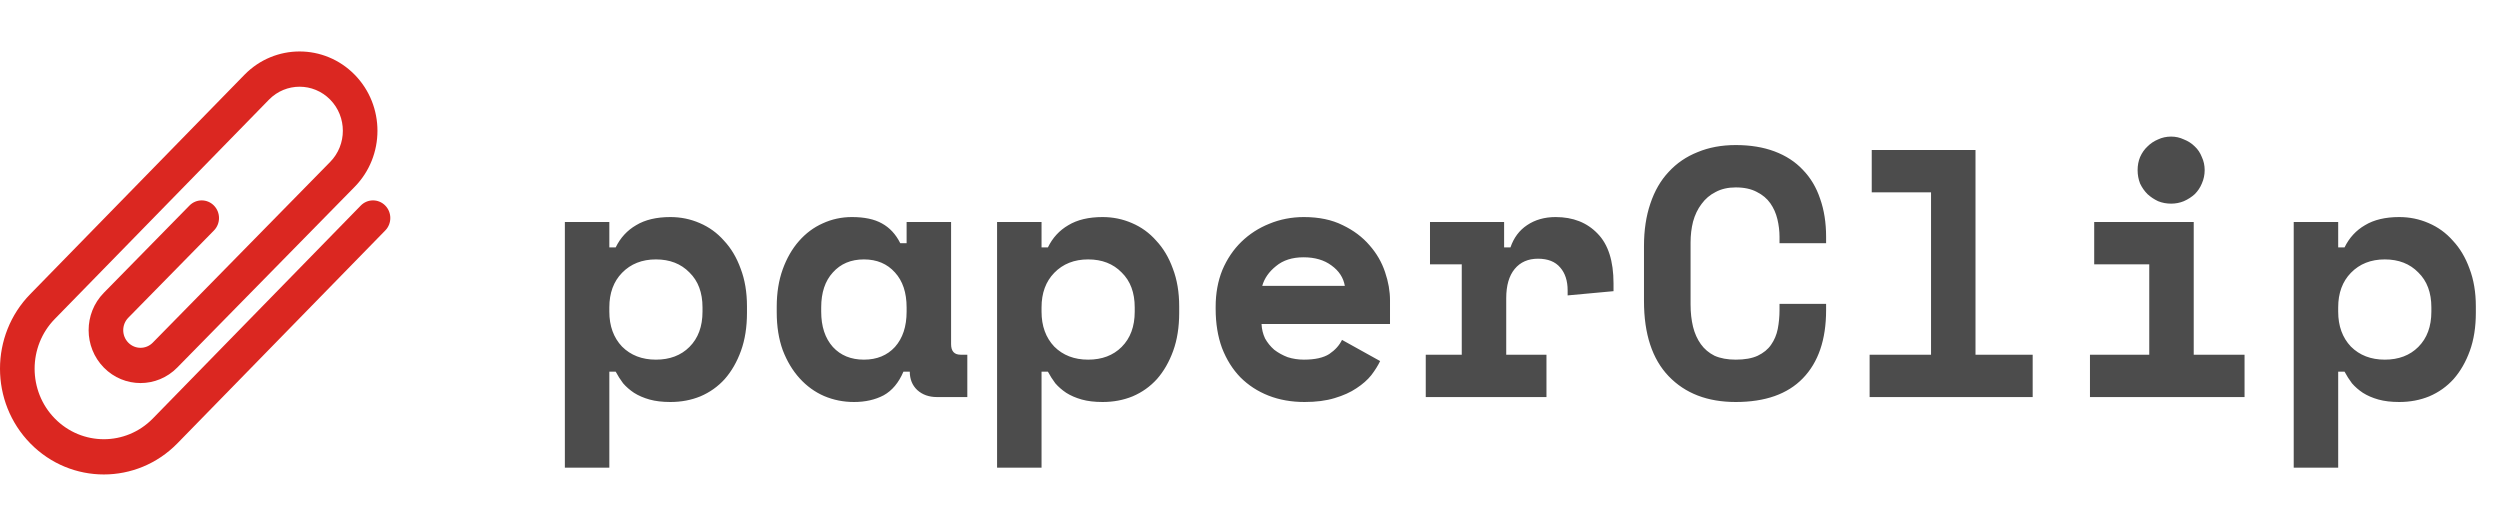
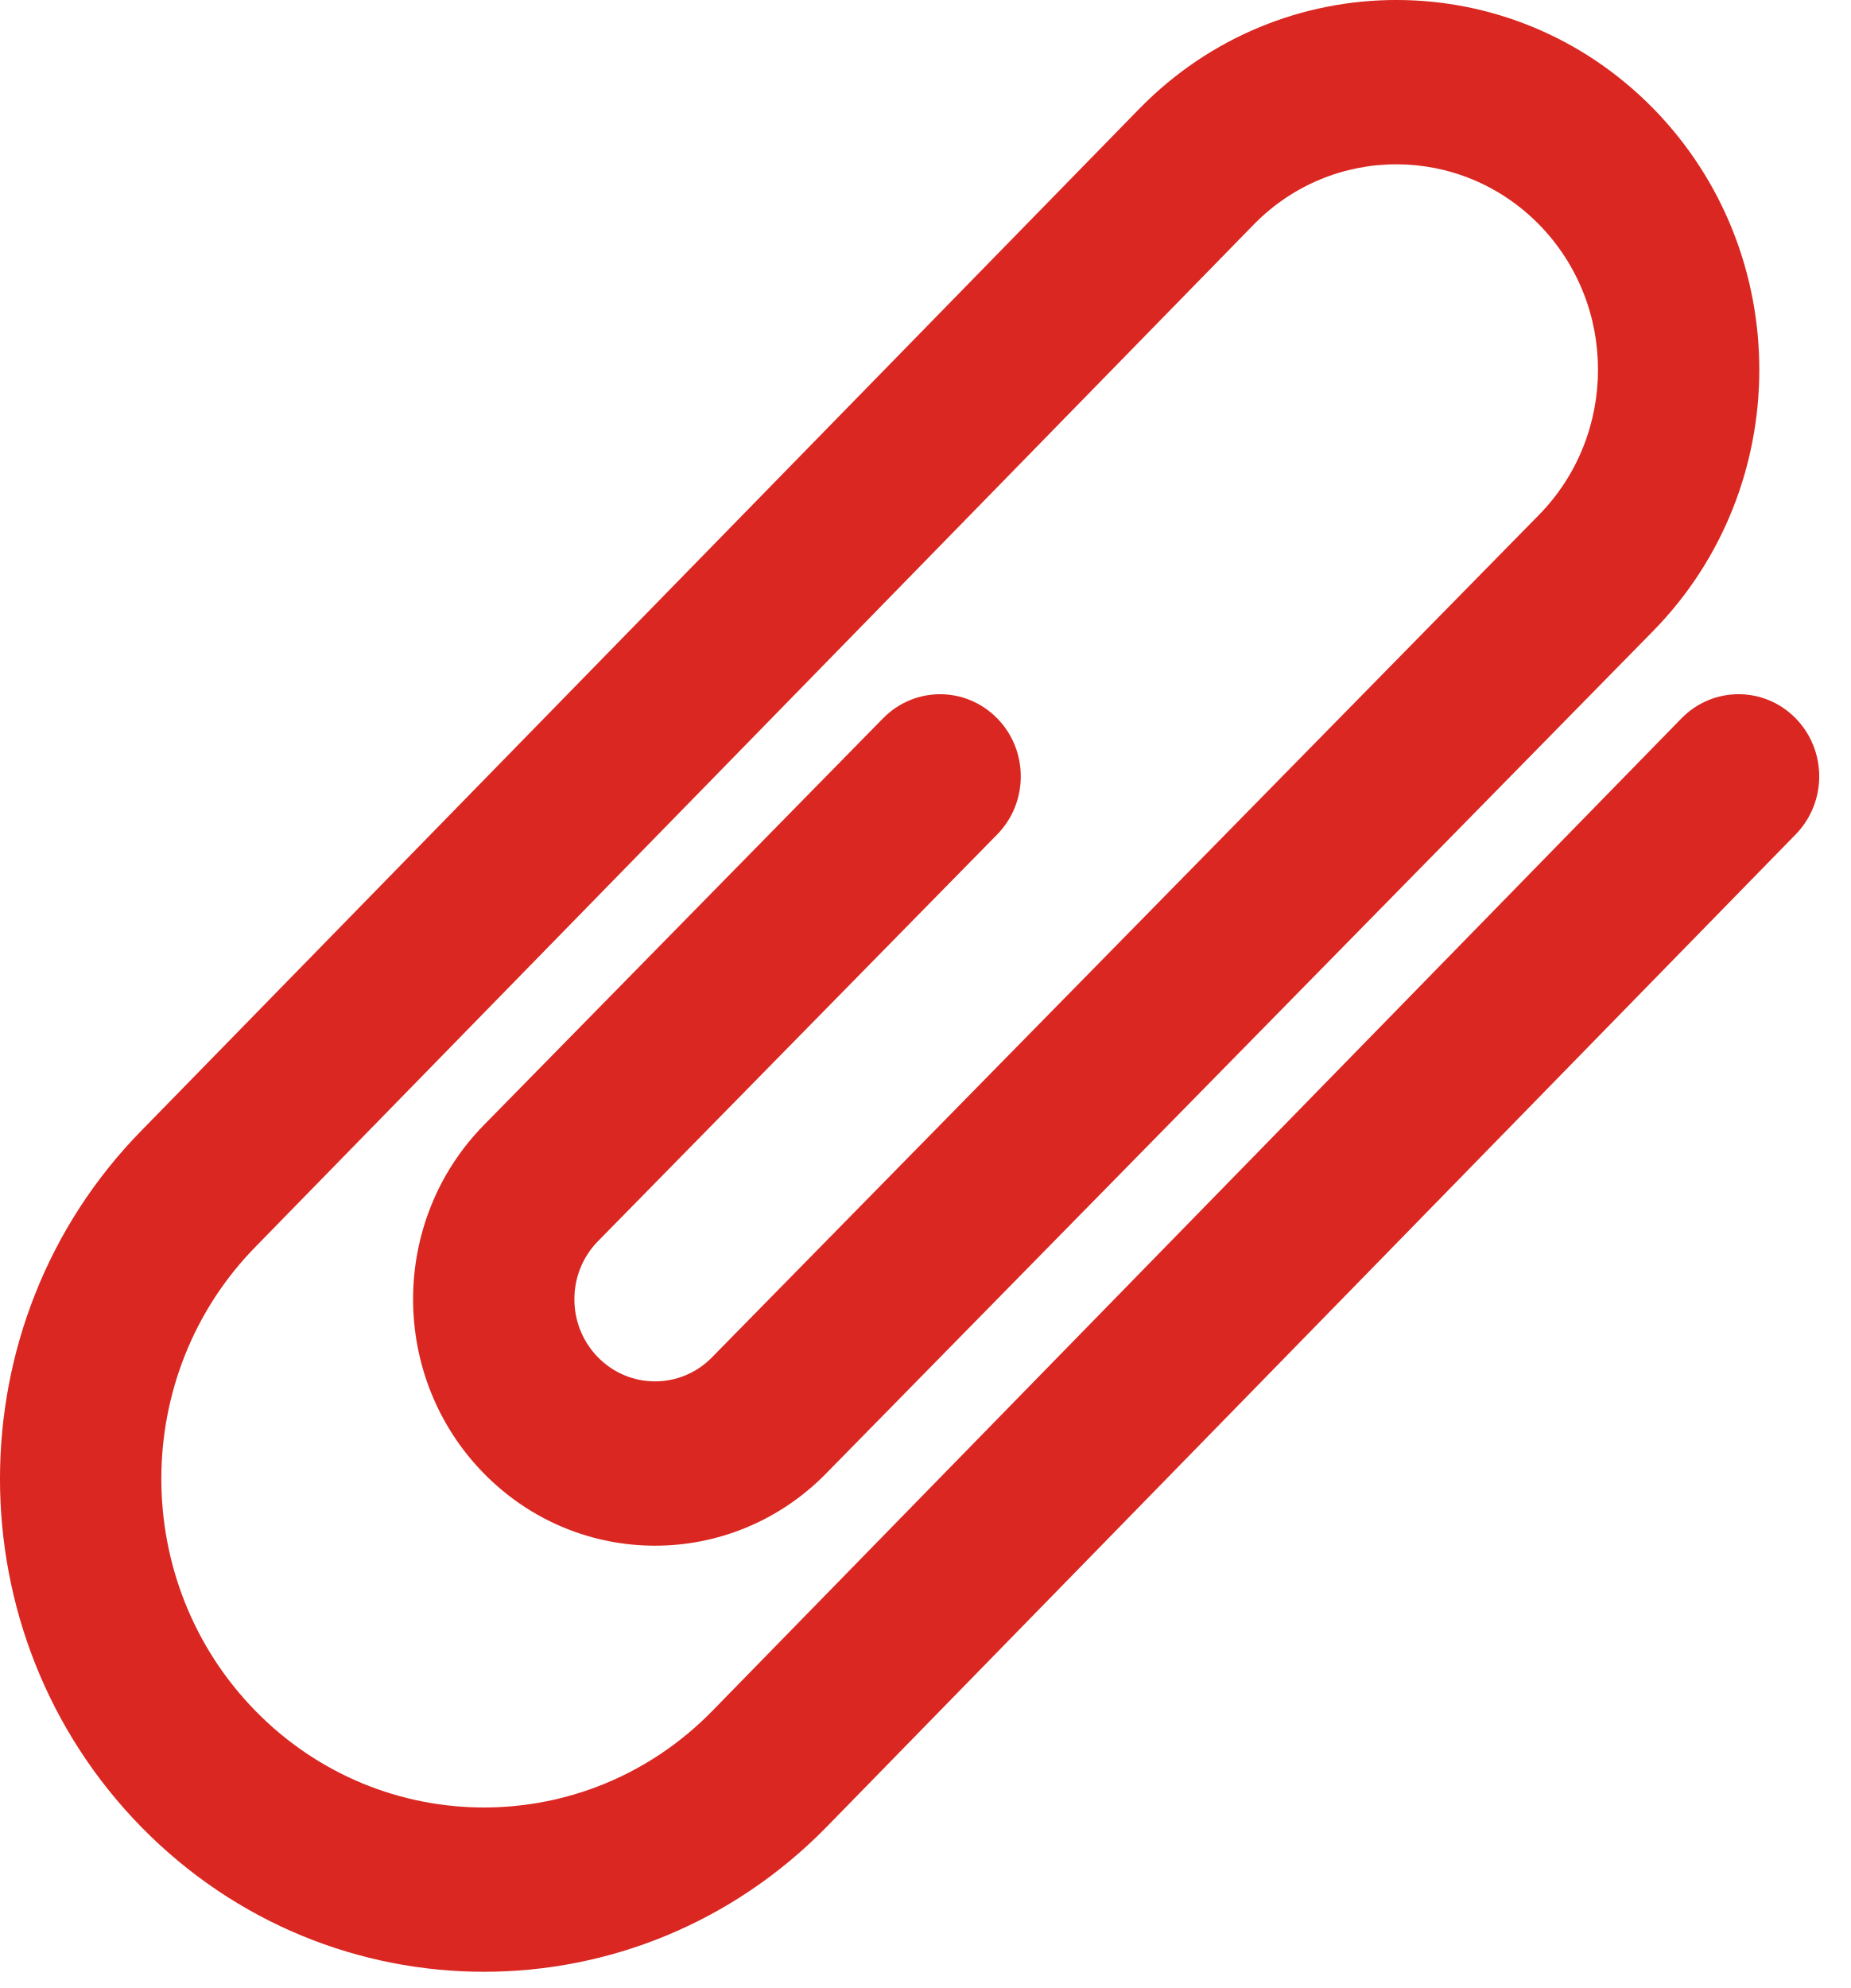
- <svg xmlns="http://www.w3.org/2000/svg" width="340" height="71" viewBox="0 0 340 71" fill="none">
-   <path d="M82.869 63.6H76.821V30.192H82.869V33.648H83.733C84.373 32.336 85.301 31.328 86.517 30.624C87.733 29.888 89.285 29.52 91.173 29.52C92.581 29.52 93.909 29.792 95.157 30.336C96.437 30.88 97.541 31.68 98.469 32.736C99.429 33.76 100.181 35.024 100.725 36.528C101.301 38.032 101.589 39.744 101.589 41.664V42.528C101.589 44.48 101.317 46.208 100.773 47.712C100.229 49.216 99.493 50.496 98.565 51.552C97.637 52.576 96.533 53.36 95.253 53.904C94.005 54.416 92.645 54.672 91.173 54.672C90.085 54.672 89.141 54.56 88.341 54.336C87.541 54.112 86.837 53.808 86.229 53.424C85.653 53.04 85.157 52.608 84.741 52.128C84.357 51.616 84.021 51.088 83.733 50.544H82.869V63.6ZM89.205 48.912C91.093 48.912 92.613 48.336 93.765 47.184C94.949 46 95.541 44.4 95.541 42.384V41.808C95.541 39.792 94.949 38.208 93.765 37.056C92.613 35.872 91.093 35.28 89.205 35.28C87.317 35.28 85.781 35.888 84.597 37.104C83.445 38.288 82.869 39.856 82.869 41.808V42.384C82.869 44.336 83.445 45.92 84.597 47.136C85.781 48.32 87.317 48.912 89.205 48.912ZM122.867 50.544C122.227 52.048 121.331 53.12 120.179 53.76C119.027 54.368 117.683 54.672 116.147 54.672C114.707 54.672 113.347 54.4 112.067 53.856C110.819 53.312 109.715 52.512 108.755 51.456C107.795 50.4 107.027 49.12 106.451 47.616C105.907 46.112 105.635 44.4 105.635 42.48V41.712C105.635 39.824 105.907 38.128 106.451 36.624C106.995 35.12 107.731 33.84 108.659 32.784C109.587 31.728 110.659 30.928 111.875 30.384C113.123 29.808 114.451 29.52 115.859 29.52C117.555 29.52 118.915 29.808 119.939 30.384C120.995 30.96 121.827 31.856 122.435 33.072H123.299V30.192H129.347V46.8C129.347 47.76 129.779 48.24 130.643 48.24H131.555V54H127.427C126.339 54 125.443 53.68 124.739 53.04C124.067 52.4 123.731 51.568 123.731 50.544H122.867ZM117.491 48.912C119.251 48.912 120.659 48.336 121.715 47.184C122.771 46 123.299 44.4 123.299 42.384V41.808C123.299 39.792 122.771 38.208 121.715 37.056C120.659 35.872 119.251 35.28 117.491 35.28C115.731 35.28 114.323 35.872 113.267 37.056C112.211 38.208 111.683 39.792 111.683 41.808V42.384C111.683 44.4 112.211 46 113.267 47.184C114.323 48.336 115.731 48.912 117.491 48.912ZM141.65 63.6H135.602V30.192H141.65V33.648H142.514C143.154 32.336 144.082 31.328 145.298 30.624C146.514 29.888 148.066 29.52 149.954 29.52C151.362 29.52 152.69 29.792 153.938 30.336C155.218 30.88 156.322 31.68 157.25 32.736C158.21 33.76 158.962 35.024 159.506 36.528C160.082 38.032 160.37 39.744 160.37 41.664V42.528C160.37 44.48 160.098 46.208 159.554 47.712C159.01 49.216 158.274 50.496 157.346 51.552C156.418 52.576 155.314 53.36 154.034 53.904C152.786 54.416 151.426 54.672 149.954 54.672C148.866 54.672 147.922 54.56 147.122 54.336C146.322 54.112 145.618 53.808 145.01 53.424C144.434 53.04 143.938 52.608 143.522 52.128C143.138 51.616 142.802 51.088 142.514 50.544H141.65V63.6ZM147.986 48.912C149.874 48.912 151.394 48.336 152.546 47.184C153.73 46 154.322 44.4 154.322 42.384V41.808C154.322 39.792 153.73 38.208 152.546 37.056C151.394 35.872 149.874 35.28 147.986 35.28C146.098 35.28 144.562 35.888 143.378 37.104C142.226 38.288 141.65 39.856 141.65 41.808V42.384C141.65 44.336 142.226 45.92 143.378 47.136C144.562 48.32 146.098 48.912 147.986 48.912ZM171.569 44.064C171.601 44.768 171.761 45.424 172.049 46.032C172.369 46.608 172.785 47.12 173.297 47.568C173.841 47.984 174.449 48.32 175.121 48.576C175.825 48.8 176.561 48.912 177.329 48.912C178.833 48.912 179.985 48.656 180.785 48.144C181.585 47.6 182.161 46.96 182.513 46.224L187.697 49.104C187.409 49.712 187.009 50.352 186.497 51.024C185.985 51.664 185.313 52.256 184.481 52.8C183.681 53.344 182.689 53.792 181.505 54.144C180.353 54.496 178.993 54.672 177.425 54.672C175.633 54.672 174.001 54.384 172.529 53.808C171.057 53.232 169.777 52.4 168.689 51.312C167.633 50.224 166.801 48.896 166.193 47.328C165.617 45.76 165.329 43.984 165.329 42V41.712C165.329 39.888 165.633 38.224 166.241 36.72C166.881 35.216 167.745 33.936 168.833 32.88C169.921 31.824 171.185 31.008 172.625 30.432C174.097 29.824 175.665 29.52 177.329 29.52C179.377 29.52 181.137 29.888 182.609 30.624C184.081 31.328 185.297 32.24 186.257 33.36C187.217 34.448 187.921 35.664 188.369 37.008C188.817 38.32 189.041 39.6 189.041 40.848V44.064H171.569ZM177.281 34.992C175.745 34.992 174.497 35.392 173.537 36.192C172.577 36.96 171.953 37.856 171.665 38.88H182.897C182.705 37.76 182.097 36.832 181.073 36.096C180.081 35.36 178.817 34.992 177.281 34.992ZM194.479 30.192H204.559V33.648H205.423C205.871 32.336 206.623 31.328 207.679 30.624C208.767 29.888 210.063 29.52 211.567 29.52C213.935 29.52 215.839 30.272 217.279 31.776C218.719 33.248 219.439 35.504 219.439 38.544V39.6L213.199 40.176V39.504C213.199 38.192 212.863 37.152 212.191 36.384C211.519 35.584 210.511 35.184 209.167 35.184C207.823 35.184 206.767 35.648 205.999 36.576C205.231 37.504 204.847 38.832 204.847 40.56V48.24H210.319V54H193.903V48.24H198.799V35.952H194.479V30.192ZM236.062 48.912C237.278 48.912 238.27 48.736 239.038 48.384C239.838 48 240.446 47.504 240.862 46.896C241.31 46.256 241.614 45.536 241.774 44.736C241.934 43.904 242.014 43.056 242.014 42.192V41.328H248.35V42.192C248.35 46.192 247.294 49.28 245.182 51.456C243.102 53.6 240.062 54.672 236.062 54.672C232.222 54.672 229.182 53.504 226.942 51.168C224.702 48.832 223.582 45.424 223.582 40.944V33.456C223.582 31.312 223.87 29.392 224.446 27.696C225.022 25.968 225.854 24.528 226.942 23.376C228.03 22.192 229.342 21.296 230.878 20.688C232.414 20.048 234.142 19.728 236.062 19.728C238.046 19.728 239.806 20.016 241.342 20.592C242.878 21.168 244.158 22 245.182 23.088C246.238 24.176 247.022 25.488 247.534 27.024C248.078 28.56 248.35 30.288 248.35 32.208V33.072H242.014V32.208C242.014 31.408 241.918 30.608 241.726 29.808C241.534 29.008 241.214 28.288 240.766 27.648C240.318 27.008 239.71 26.496 238.942 26.112C238.174 25.696 237.214 25.488 236.062 25.488C235.006 25.488 234.094 25.696 233.326 26.112C232.558 26.496 231.918 27.04 231.406 27.744C230.894 28.416 230.51 29.216 230.254 30.144C230.03 31.04 229.918 31.984 229.918 32.976V41.424C229.918 42.512 230.03 43.52 230.254 44.448C230.478 45.344 230.83 46.128 231.31 46.8C231.79 47.472 232.414 48 233.182 48.384C233.982 48.736 234.942 48.912 236.062 48.912ZM254.268 48.24H262.62V26.16H254.556V20.4H268.668V48.24H276.444V54H254.268V48.24ZM284.235 48.24H292.299V35.952H284.811V30.192H298.347V48.24H305.259V54H284.235V48.24ZM299.835 23.136C299.835 23.776 299.707 24.384 299.451 24.96C299.227 25.504 298.907 25.984 298.491 26.4C298.075 26.784 297.579 27.104 297.003 27.36C296.459 27.584 295.883 27.696 295.275 27.696C294.635 27.696 294.043 27.584 293.499 27.36C292.955 27.104 292.475 26.784 292.059 26.4C291.643 25.984 291.307 25.504 291.051 24.96C290.827 24.384 290.715 23.776 290.715 23.136C290.715 22.496 290.827 21.904 291.051 21.36C291.307 20.784 291.643 20.304 292.059 19.92C292.475 19.504 292.955 19.184 293.499 18.96C294.043 18.704 294.635 18.576 295.275 18.576C295.883 18.576 296.459 18.704 297.003 18.96C297.579 19.184 298.075 19.504 298.491 19.92C298.907 20.304 299.227 20.784 299.451 21.36C299.707 21.904 299.835 22.496 299.835 23.136ZM317.994 63.6H311.946V30.192H317.994V33.648H318.858C319.498 32.336 320.426 31.328 321.642 30.624C322.858 29.888 324.41 29.52 326.298 29.52C327.706 29.52 329.034 29.792 330.282 30.336C331.562 30.88 332.666 31.68 333.594 32.736C334.554 33.76 335.306 35.024 335.85 36.528C336.426 38.032 336.714 39.744 336.714 41.664V42.528C336.714 44.48 336.442 46.208 335.898 47.712C335.354 49.216 334.618 50.496 333.69 51.552C332.762 52.576 331.658 53.36 330.378 53.904C329.13 54.416 327.77 54.672 326.298 54.672C325.21 54.672 324.266 54.56 323.466 54.336C322.666 54.112 321.962 53.808 321.354 53.424C320.778 53.04 320.282 52.608 319.866 52.128C319.482 51.616 319.146 51.088 318.858 50.544H317.994V63.6ZM324.33 48.912C326.218 48.912 327.738 48.336 328.89 47.184C330.074 46 330.666 44.4 330.666 42.384V41.808C330.666 39.792 330.074 38.208 328.89 37.056C327.738 35.872 326.218 35.28 324.33 35.28C322.442 35.28 320.906 35.888 319.722 37.104C318.57 38.288 317.994 39.856 317.994 41.808V42.384C317.994 44.336 318.57 45.92 319.722 47.136C320.906 48.32 322.442 48.912 324.33 48.912Z" fill="#4C4C4C" />
-   <path d="M52.389 27.951C51.467 27.017 49.977 27.022 49.061 27.96L20.771 56.93C17.101 60.669 11.14 60.669 7.463 56.925C3.789 53.181 3.789 47.109 7.463 43.367L36.59 13.543C38.882 11.21 42.607 11.21 44.905 13.548C47.202 15.888 47.202 19.683 44.904 22.023L20.776 46.599C20.774 46.601 20.773 46.603 20.771 46.605C19.852 47.536 18.366 47.534 17.449 46.6C16.53 45.664 16.53 44.147 17.449 43.211L29.096 31.346C30.015 30.41 30.015 28.892 29.095 27.956C28.176 27.02 26.686 27.02 25.767 27.956L14.121 39.821C11.364 42.629 11.364 47.182 14.121 49.99C16.878 52.798 21.347 52.798 24.104 49.99C24.107 49.986 24.11 49.983 24.113 49.98L48.233 25.413C52.368 21.2 52.368 14.371 48.233 10.158C44.096 5.947 37.391 5.947 33.258 10.158L4.131 39.981C-1.378 45.592 -1.378 54.698 4.135 60.315C9.651 65.931 18.591 65.931 24.104 60.316L52.398 31.341C53.314 30.402 53.31 28.885 52.389 27.951Z" fill="#DB2721" />
+ <svg xmlns="http://www.w3.org/2000/svg" width="54" height="58" viewBox="0 0 54 58" fill="none">
+   <path d="M52.389 20.951C51.467 20.017 49.977 20.022 49.061 20.96L20.771 49.93C17.101 53.669 11.14 53.669 7.463 49.925C3.789 46.181 3.789 40.109 7.463 36.367L36.59 6.543C38.882 4.21 42.607 4.21 44.905 6.548C47.202 8.888 47.202 12.682 44.904 15.023L20.776 39.599C20.774 39.601 20.773 39.603 20.771 39.605C19.852 40.536 18.366 40.534 17.449 39.6C16.53 38.664 16.53 37.147 17.449 36.211L29.096 24.346C30.015 23.41 30.015 21.892 29.095 20.956C28.176 20.02 26.686 20.02 25.767 20.956L14.121 32.821C11.364 35.629 11.364 40.182 14.121 42.99C16.878 45.798 21.347 45.798 24.104 42.99C24.107 42.986 24.11 42.983 24.113 42.98L48.233 18.413C52.368 14.2 52.368 7.371 48.233 3.158C44.096 -1.053 37.391 -1.053 33.258 3.158L4.131 32.981C-1.378 38.592 -1.378 47.698 4.135 53.315C9.651 58.931 18.591 58.931 24.104 53.316L52.398 24.341C53.314 23.402 53.31 21.885 52.389 20.951Z" fill="#DB2721" />
</svg>
